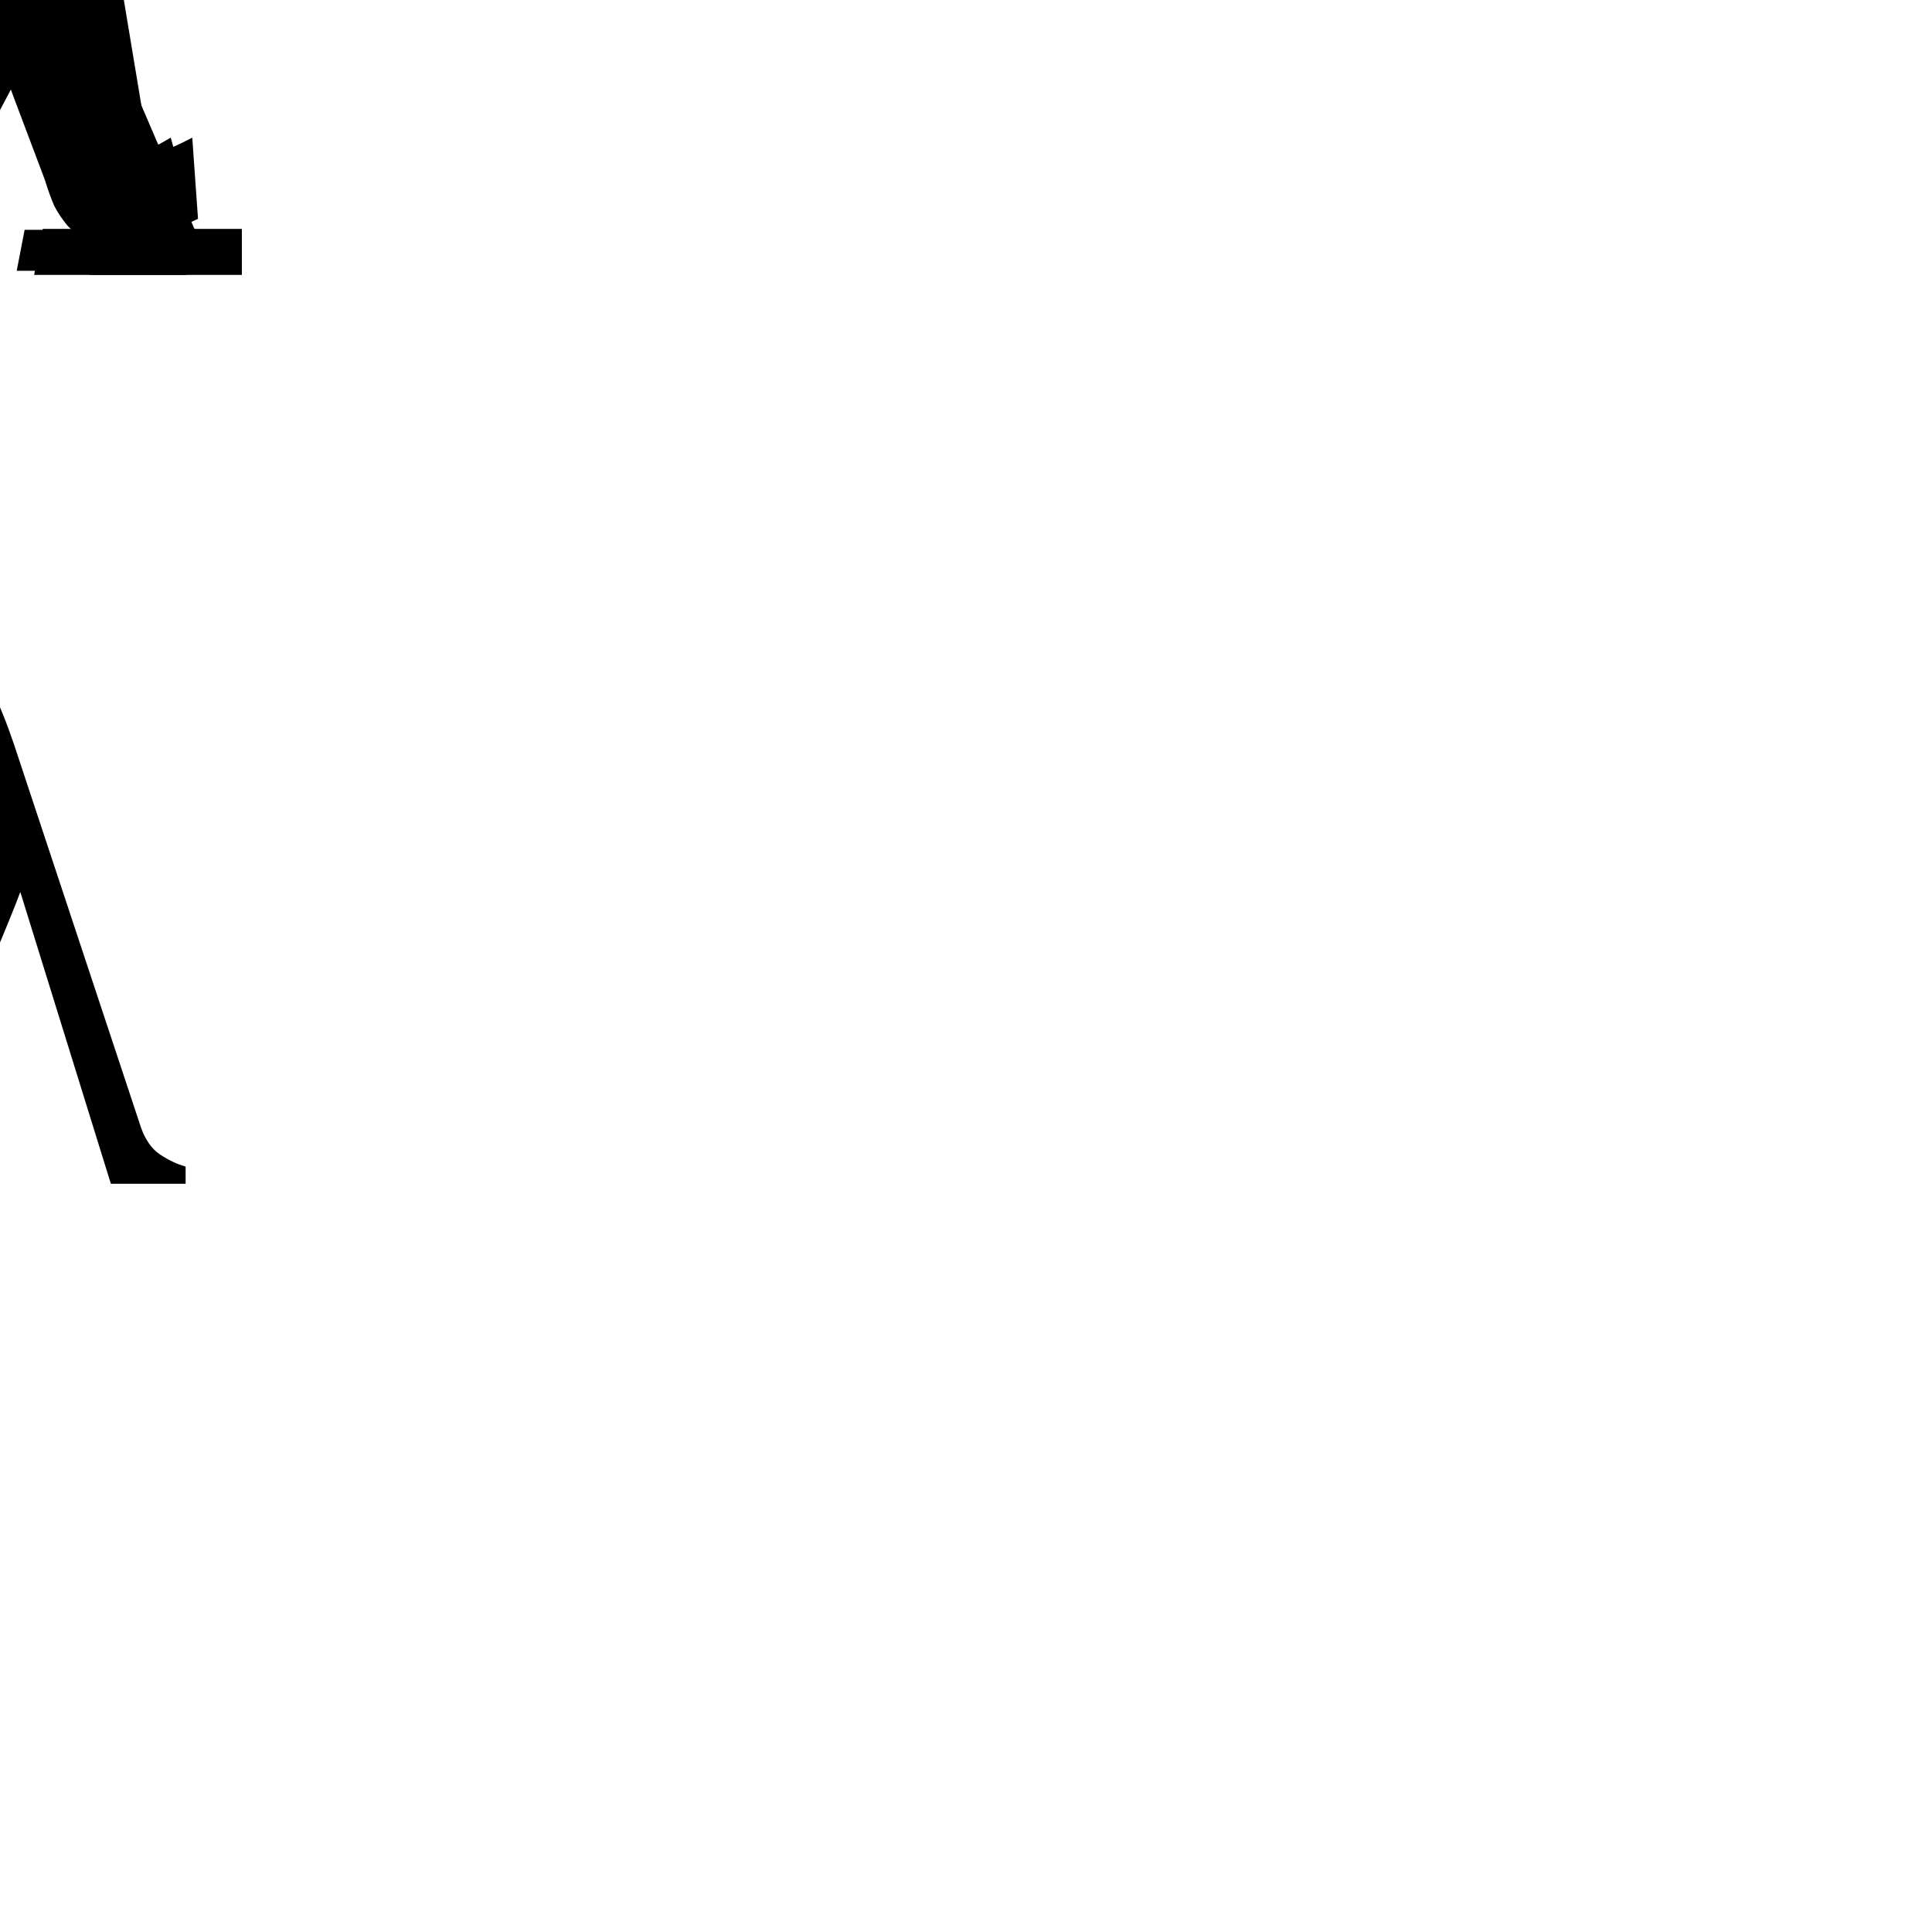
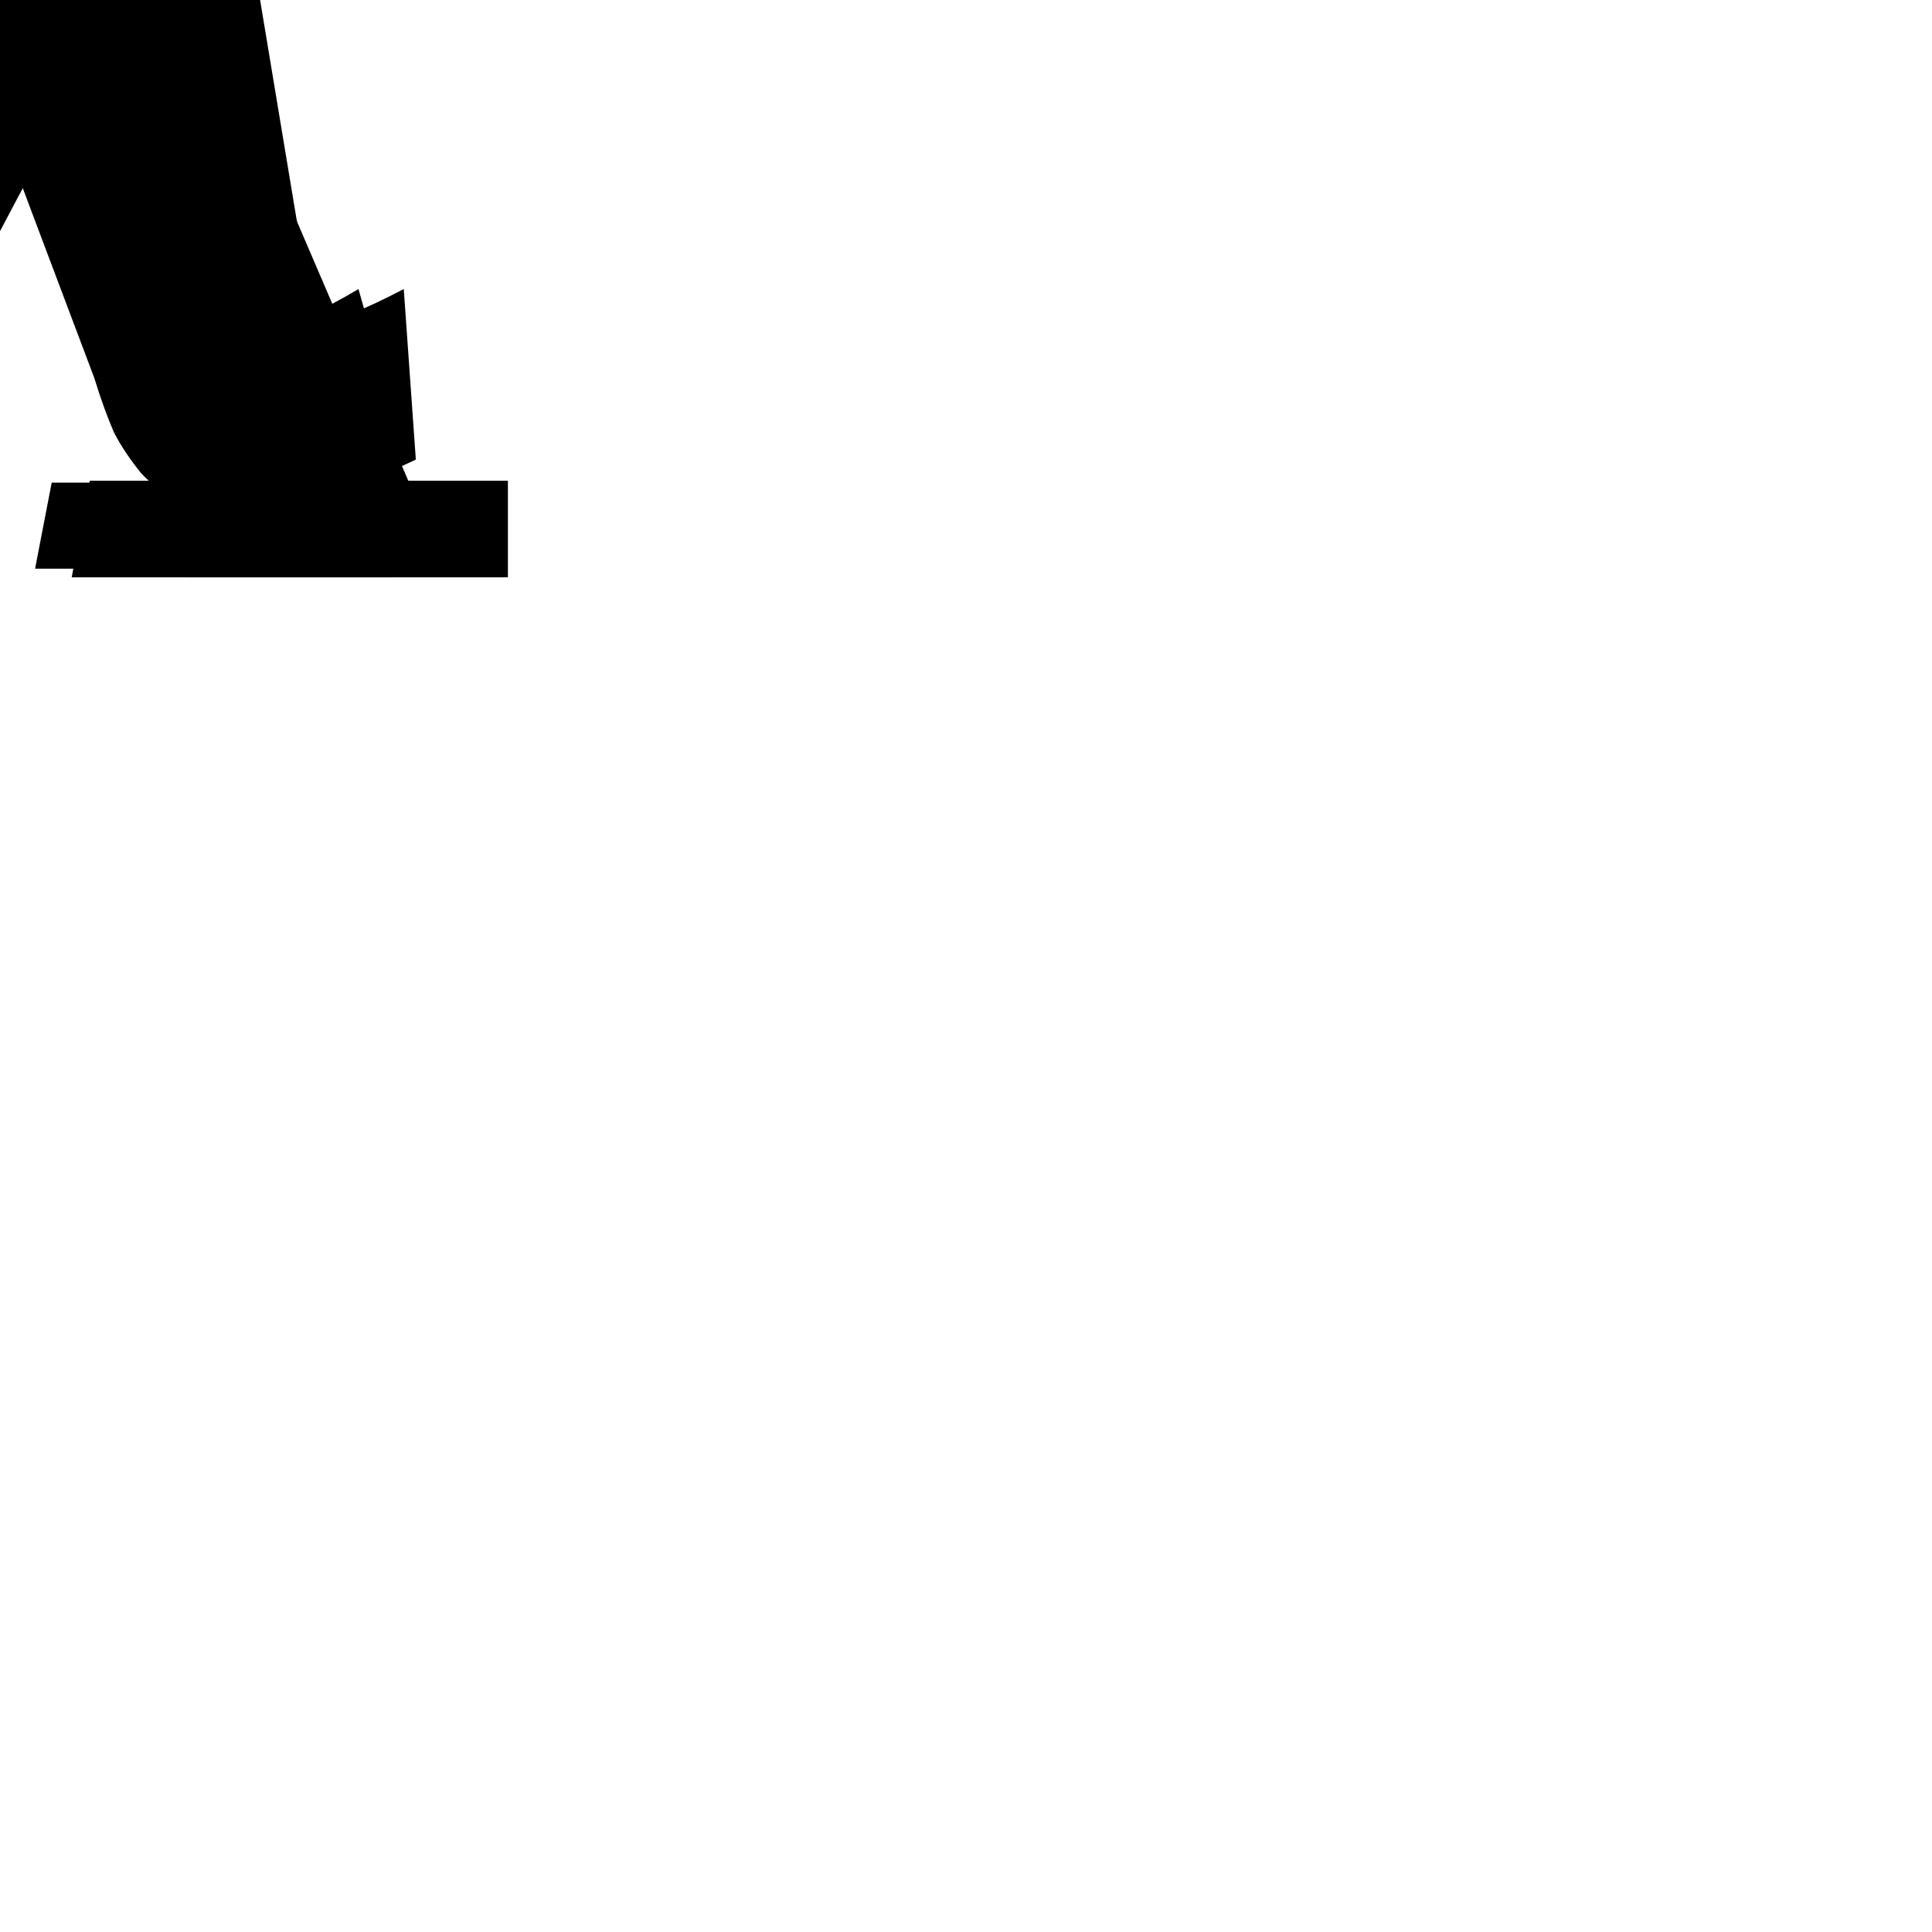
- <svg xmlns="http://www.w3.org/2000/svg" viewBox="0 0 42 42">
+ <svg xmlns="http://www.w3.org/2000/svg" viewBox="0 0 20 20">
  <style>
    text {
      x: 50%;
      y: 50%;
      dominant-baseline: central;
      font-size: 17px;
      text-anchor: middle;
    }
  </style>
-   <text x="0" y="20">λ</text>
+   <text>λ</text>
  <text>𝛌</text>
  <text>𝜆</text>
  <text>𝝀</text>
  <text>𝝺</text>
  <text>𝞴</text>
</svg>
